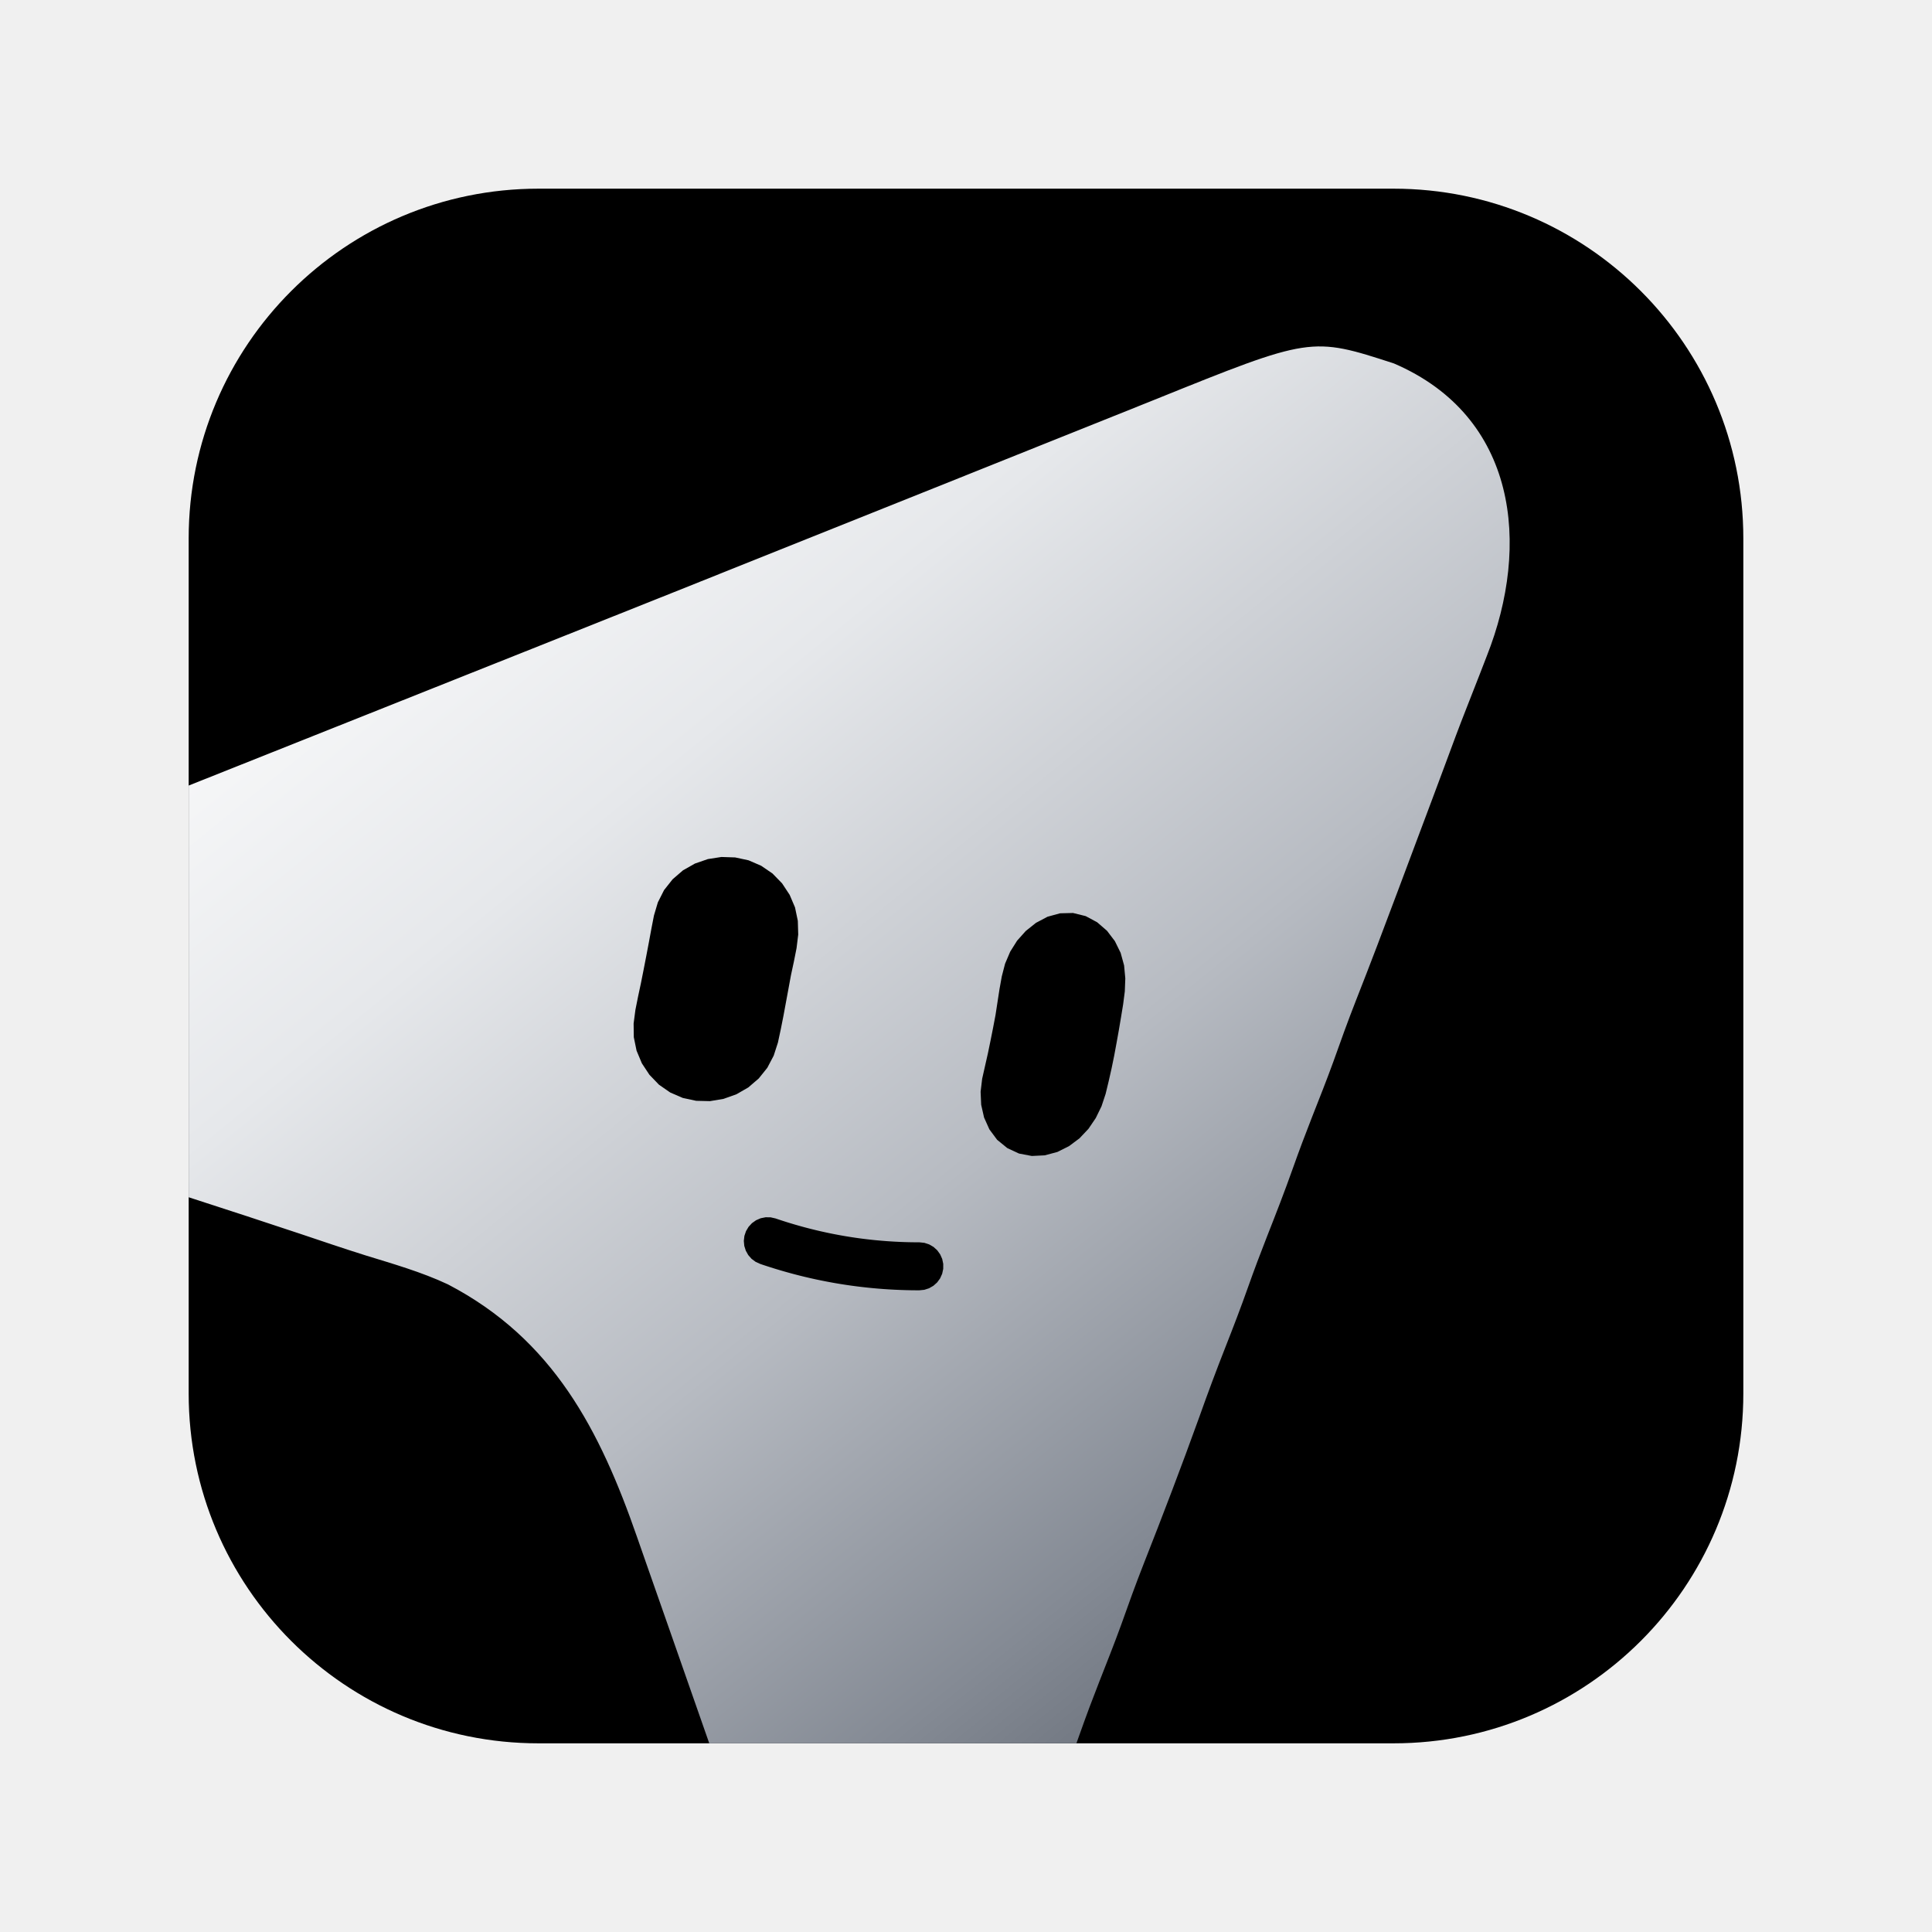
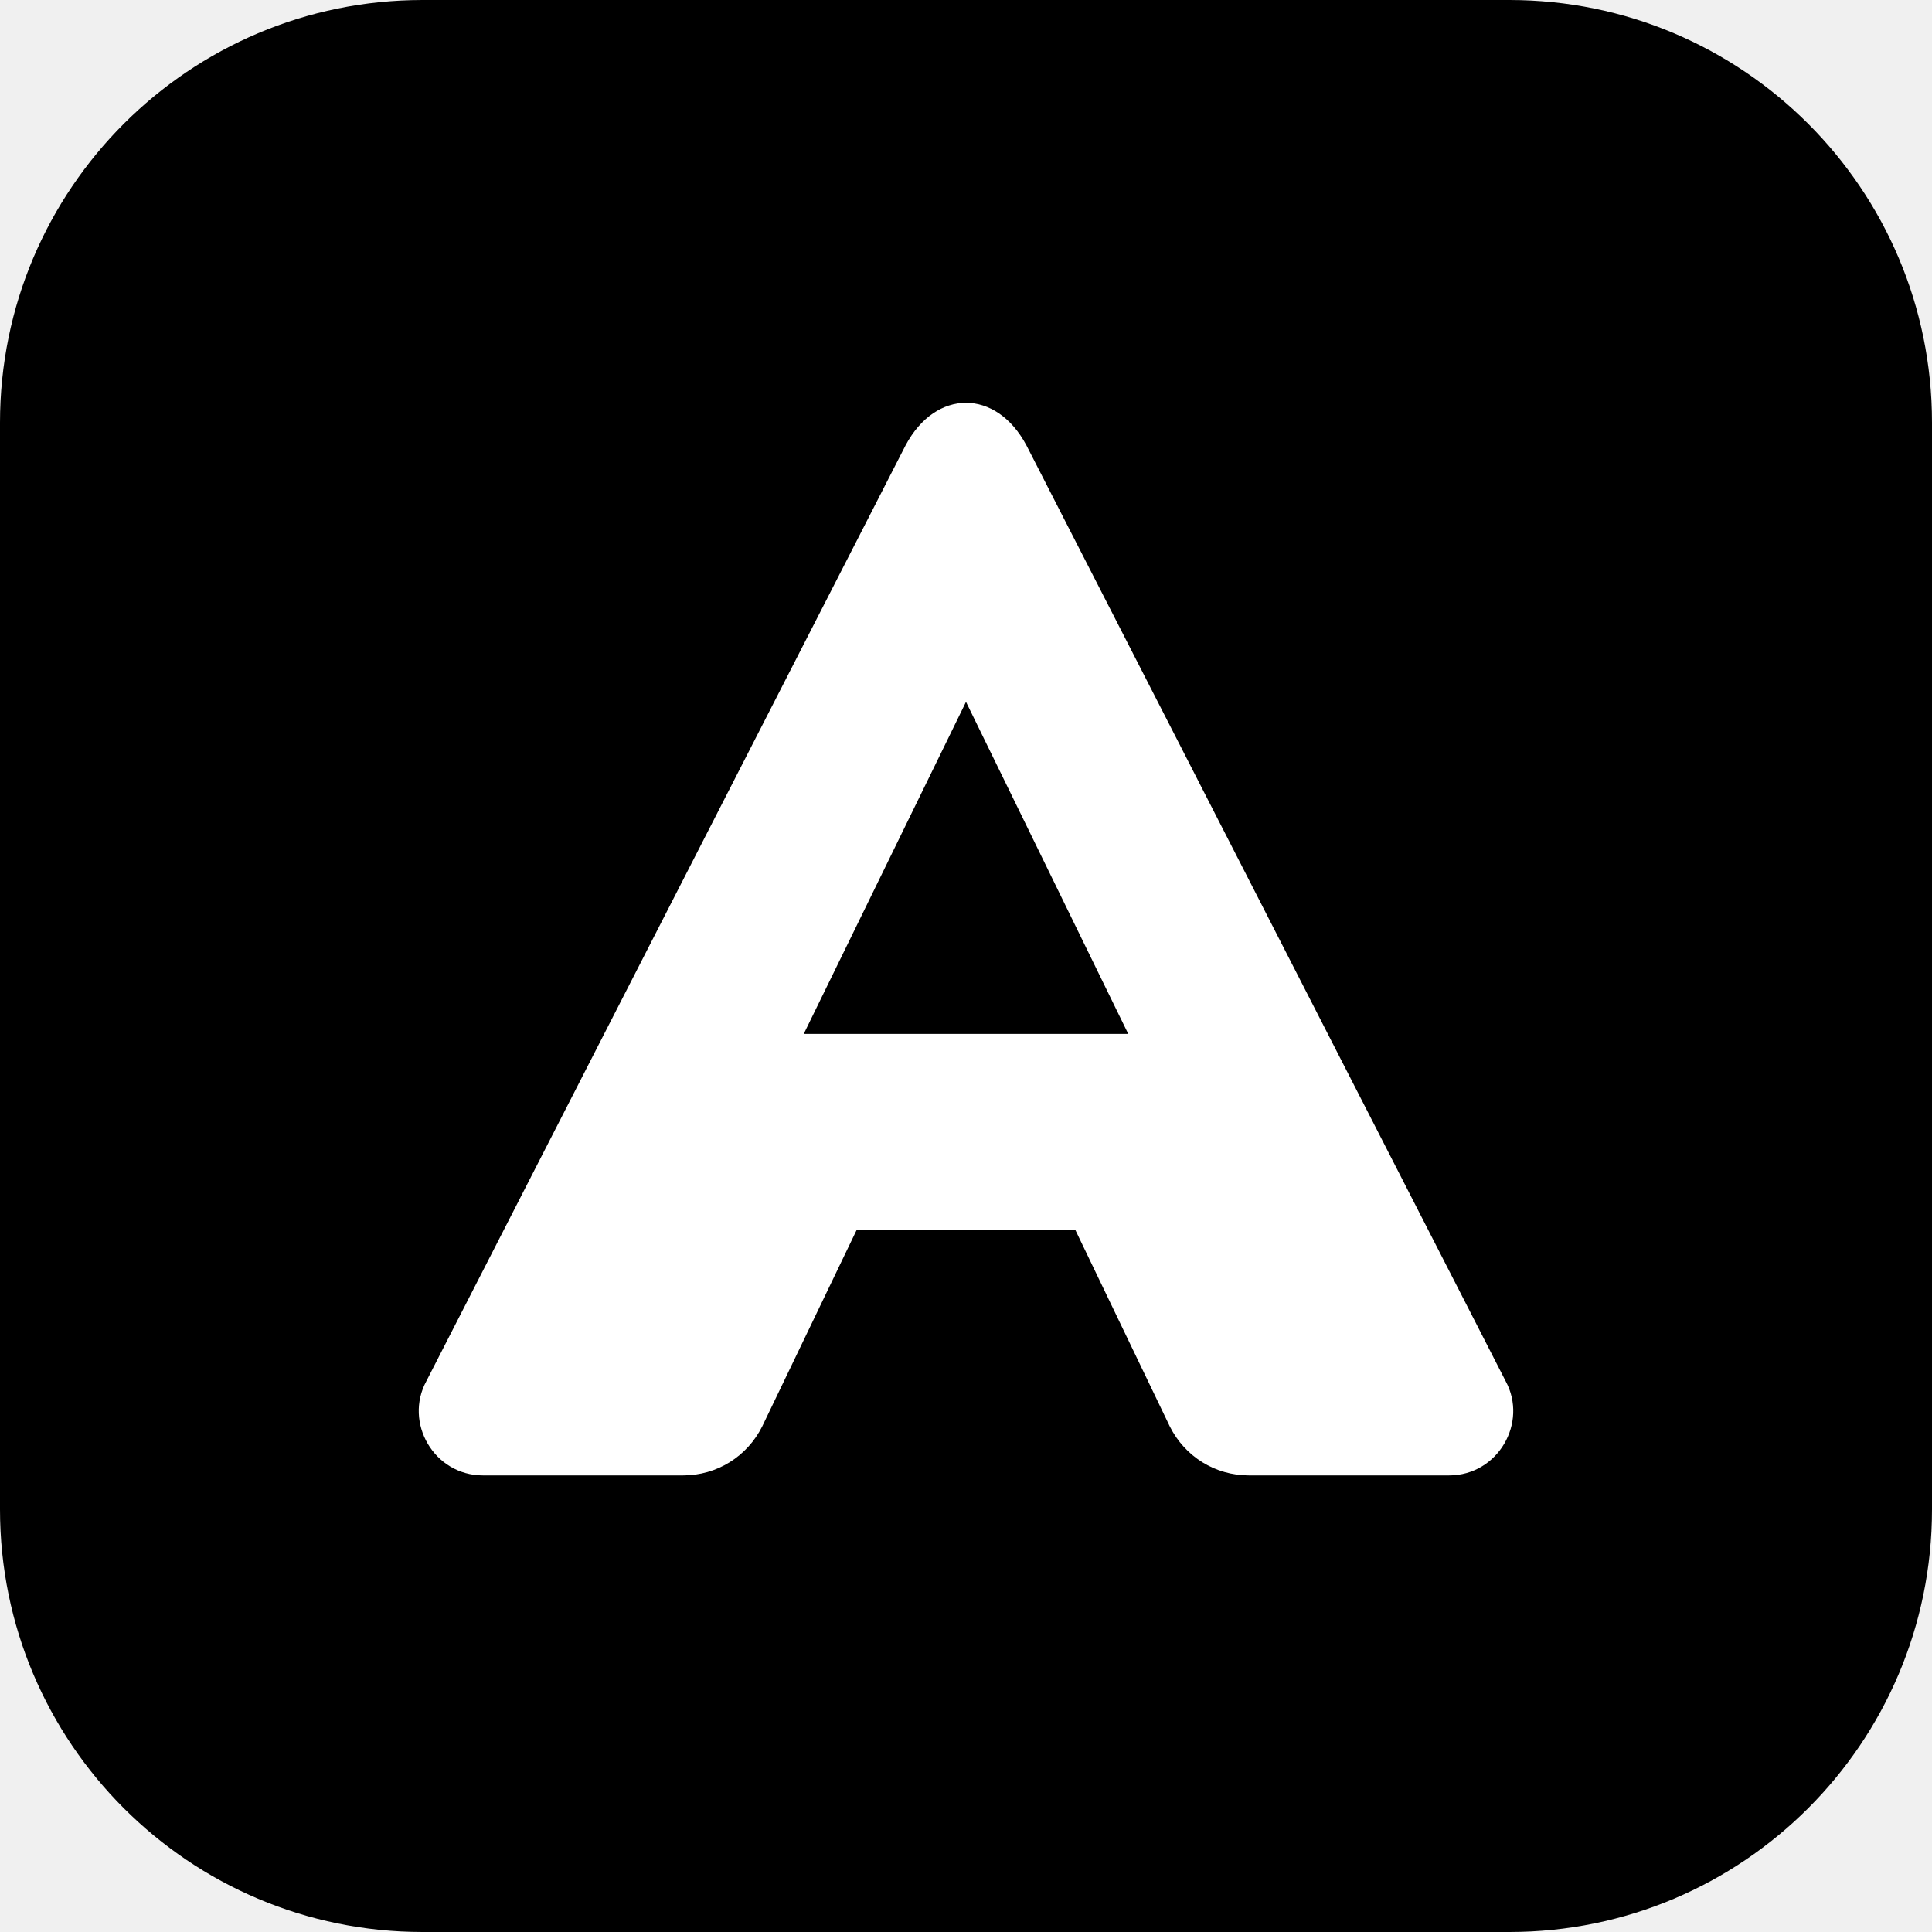
- <svg xmlns="http://www.w3.org/2000/svg" viewBox="0 0 1024 1024" role="img" aria-labelledby="title desc">
+ <svg xmlns="http://www.w3.org/2000/svg" viewBox="0 0 1024 1024" width="1024" height="1024" role="img" aria-label="AutoTask">
  <defs>
-     <clipPath id="tile">
-       <rect width="1024" height="1024" rx="230.4" />
+     <clipPath id="squircle">
+       <rect width="1024" height="1024" rx="224" />
    </clipPath>
-     <linearGradient id="mascot-grey" x1="18%" y1="10%" x2="84%" y2="94%">
-       <stop offset="0" stop-color="#FFFFFF" />
-       <stop offset="0.28" stop-color="#E6E8EB" />
-       <stop offset="0.58" stop-color="#B7BBC2" />
-       <stop offset="0.82" stop-color="#848A94" />
-       <stop offset="1" stop-color="#5B616B" />
-     </linearGradient>
  </defs>
-   <g transform="translate(100 100) scale(0.8046875)">
-     <g clip-path="url(#tile)">
-       <rect width="1024" height="1024" fill="#000000" />
-       <path fill="url(#mascot-grey)" fill-rule="evenodd" d="M 855.02 307.86 C 853.52 311.72 852.03 315.58 850.54 319.44 C 847.65 326.93 844.71 334.40 841.76 341.87 C 836.84 354.31 832.20 366.84 827.57 379.39 C 821.95 394.57 816.25 409.71 810.56 424.86 C 805.83 437.46 801.11 450.05 796.40 462.65 C 787.38 486.76 778.27 510.81 768.83 534.76 C 763.60 548.10 758.73 561.55 753.95 575.06 C 749.45 587.42 744.60 599.64 739.78 611.88 C 735.43 622.96 731.25 634.06 727.28 645.28 C 721.93 660.40 716.12 675.31 710.24 690.23 C 705.89 701.30 701.71 712.41 697.74 723.63 C 693.08 736.80 688.09 749.80 682.97 762.80 C 676.91 778.19 671.13 793.65 665.60 809.25 C 653.91 841.70 641.59 873.92 628.95 906.00 C 623.71 919.35 618.85 932.79 614.07 946.31 C 609.57 958.67 604.72 970.89 599.90 983.13 C 595.55 994.20 591.37 1005.31 587.40 1016.53 C 553.14 1112.62 553.14 1112.62 516.31 1130.67 C 484.93 1144.17 457.26 1148.81 424.19 1137.67 C 400.29 1127.05 375.46 1112.10 364.88 1086.92 C 364.25 1085.10 363.61 1083.28 362.96 1081.41 C 362.22 1079.31 361.48 1077.21 360.72 1075.05 C 359.54 1071.62 359.54 1071.62 358.33 1068.13 C 357.48 1065.70 356.63 1063.28 355.75 1060.79 C 353.91 1055.53 352.07 1050.26 350.24 1045.00 C 347.33 1036.64 344.40 1028.28 341.47 1019.93 C 333.12 996.17 324.81 972.41 316.52 948.64 C 311.44 934.09 306.34 919.55 301.23 905.02 C 299.29 899.50 297.37 893.99 295.45 888.47 C 270.91 817.76 240.19 757.92 170.76 721.70 C 153.30 713.50 134.62 708.21 116.24 702.53 C 101.98 698.05 87.84 693.23 73.67 688.47 C 50.38 680.71 27.06 673.07 3.70 665.52 C -1.79 663.74 -7.29 661.95 -12.78 660.17 C -23.39 656.72 -34.01 653.33 -44.64 649.96 C -82.46 637.86 -119.55 625.93 -140.31 589.31 C -154.81 554.43 -162.14 524.71 -148.01 488.11 C -134.11 458.09 -112.06 437.84 -81.52 425.66 C -78.53 424.47 -75.54 423.27 -72.47 422.04 C -69.20 420.74 -65.93 419.44 -62.56 418.10 C -59.04 416.70 -55.53 415.30 -52.02 413.89 C -42.38 410.04 -32.74 406.21 -23.10 402.37 C -12.74 398.25 -2.38 394.11 7.98 389.97 C 32.87 380.04 57.78 370.12 82.69 360.20 C 94.40 355.54 106.10 350.87 117.81 346.21 C 121.30 344.82 121.30 344.82 124.87 343.40 C 129.59 341.52 134.31 339.63 139.04 337.75 C 150.99 332.99 162.93 328.23 174.88 323.47 C 177.26 322.52 179.65 321.57 182.10 320.59 C 196.72 314.77 211.34 308.95 225.96 303.13 C 287.71 278.54 349.42 253.88 411.11 229.15 C 439.23 217.88 467.36 206.64 495.49 195.39 C 518.02 186.39 540.53 177.37 563.04 168.32 C 578.42 162.13 593.81 155.98 609.20 149.84 C 618.02 146.33 626.84 142.80 635.64 139.24 C 739.26 97.41 739.26 97.41 793.85 115.12 C 875.04 150.01 884.06 234.58 855.02 307.86 Z M 350.90 440.19 L 359.96 440.49 L 368.77 442.38 L 377.08 445.97 L 384.54 451.07 L 390.86 457.56 L 395.84 465.11 L 399.38 473.41 L 401.23 482.26 L 401.49 491.28 L 400.39 500.26 L 398.62 509.16 L 396.72 518.01 L 395.08 526.90 L 393.43 535.80 L 391.79 544.69 L 390.02 553.59 L 388.12 562.44 L 385.34 571.04 L 381.13 579.05 L 375.48 586.09 L 368.61 591.99 L 360.77 596.50 L 352.25 599.53 L 343.36 601.01 L 334.29 600.80 L 325.44 598.90 L 317.18 595.32 L 309.76 590.18 L 303.48 583.64 L 298.50 576.10 L 295.01 567.75 L 293.19 558.90 L 293.07 549.88 L 294.25 540.90 L 296.02 532.05 L 297.91 523.19 L 299.68 514.30 L 301.41 505.40 L 303.10 496.51 L 304.74 487.62 L 306.47 478.72 L 309.04 470.08 L 313.13 461.99 L 318.74 454.90 L 325.57 449.00 L 333.45 444.53 L 341.97 441.58 Z M 582.49 477.08 L 590.84 479.14 L 598.39 483.19 L 604.88 488.80 L 610.06 495.62 L 613.86 503.34 L 616.13 511.60 L 616.93 520.16 L 616.60 528.76 L 615.50 537.27 L 614.11 545.75 L 612.68 554.22 L 611.16 562.69 L 609.60 571.12 L 607.87 579.55 L 605.97 587.94 L 603.95 596.29 L 601.25 604.42 L 597.46 612.18 L 592.65 619.26 L 586.75 625.50 L 579.88 630.64 L 572.21 634.48 L 563.90 636.71 L 555.35 637.13 L 546.92 635.53 L 539.16 631.91 L 532.50 626.47 L 527.40 619.60 L 523.90 611.80 L 522.00 603.41 L 521.62 594.85 L 522.64 586.30 L 524.53 577.91 L 526.43 569.52 L 528.16 561.13 L 529.84 552.70 L 531.45 544.23 L 532.75 535.75 L 534.06 527.24 L 535.58 518.81 L 537.73 510.50 L 541.10 502.58 L 545.65 495.33 L 551.38 488.92 L 558.09 483.57 L 565.67 479.56 L 573.94 477.29 Z M 376.40 708.21 L 378.08 708.79 L 379.81 709.36 L 381.54 709.92 L 383.28 710.48 L 385.01 711.02 L 386.75 711.56 L 388.49 712.08 L 390.23 712.60 L 391.97 713.10 L 393.72 713.60 L 395.46 714.08 L 397.21 714.56 L 398.96 715.03 L 400.71 715.48 L 402.47 715.93 L 404.22 716.36 L 405.98 716.79 L 407.74 717.20 L 409.50 717.61 L 411.26 718.00 L 413.02 718.39 L 414.79 718.76 L 416.56 719.13 L 418.33 719.48 L 420.10 719.83 L 421.87 720.16 L 423.65 720.49 L 425.42 720.81 L 427.20 721.11 L 428.98 721.41 L 430.76 721.69 L 432.54 721.97 L 434.33 722.23 L 436.11 722.49 L 437.90 722.73 L 439.69 722.97 L 441.48 723.19 L 443.28 723.41 L 445.07 723.61 L 446.87 723.81 L 448.66 723.99 L 450.46 724.17 L 452.26 724.33 L 454.07 724.49 L 455.87 724.63 L 457.68 724.77 L 459.48 724.89 L 461.29 725.01 L 463.10 725.11 L 464.91 725.21 L 466.73 725.29 L 468.54 725.37 L 470.36 725.43 L 472.17 725.49 L 473.99 725.53 L 475.81 725.57 L 477.63 725.59 L 479.46 725.61 L 481.24 725.61 L 481.24 725.61 L 484.53 725.28 L 487.67 724.27 L 490.54 722.62 L 493.00 720.42 L 494.95 717.75 L 496.30 714.73 L 497.00 711.50 L 497.01 708.20 L 496.33 704.96 L 494.99 701.94 L 493.06 699.26 L 490.61 697.04 L 487.75 695.38 L 484.61 694.35 L 481.33 694.00 L 481.33 694.00 L 479.63 694.00 L 477.98 693.98 L 476.33 693.96 L 474.69 693.93 L 473.04 693.89 L 471.40 693.84 L 469.76 693.78 L 468.12 693.71 L 466.48 693.63 L 464.84 693.55 L 463.21 693.45 L 461.58 693.35 L 459.95 693.24 L 458.32 693.11 L 456.69 692.98 L 455.06 692.84 L 453.44 692.69 L 451.82 692.54 L 450.19 692.37 L 448.57 692.19 L 446.96 692.01 L 445.34 691.81 L 443.72 691.61 L 442.11 691.40 L 440.50 691.18 L 438.89 690.95 L 437.28 690.71 L 435.67 690.46 L 434.07 690.20 L 432.46 689.94 L 430.86 689.66 L 429.26 689.38 L 427.66 689.08 L 426.06 688.78 L 424.47 688.47 L 422.87 688.15 L 421.28 687.82 L 419.68 687.48 L 418.09 687.13 L 416.50 686.78 L 414.92 686.41 L 413.33 686.04 L 411.75 685.65 L 410.16 685.26 L 408.58 684.86 L 407.00 684.45 L 405.42 684.03 L 403.84 683.60 L 402.26 683.16 L 400.69 682.71 L 399.11 682.26 L 397.54 681.79 L 395.97 681.32 L 394.40 680.84 L 392.83 680.34 L 391.26 679.84 L 389.70 679.33 L 388.13 678.81 L 386.53 678.27 L 386.53 678.27 L 383.31 677.54 L 380.00 677.50 L 376.76 678.15 L 373.73 679.46 L 371.03 681.37 L 368.79 683.80 L 367.10 686.64 L 366.04 689.77 L 365.66 693.05 L 365.96 696.34 L 366.95 699.49 L 368.56 702.38 L 370.74 704.86 L 373.39 706.83 L 376.40 708.21 Z" />
-     </g>
+   <g clip-path="url(#squircle)">
+     <rect width="1024" height="1024" fill="#000000" />
+     <path fill="#FFFFFF" fill-rule="evenodd" d="M 480 236              C 496 206, 528 206, 544 236              L 798 732              C 810 754, 794 782, 768 782              L 662 782              C 644 782, 628 772, 620 756              L 570 652              L 454 652              L 404 756              C 396 772, 380 782, 362 782              L 256 782              C 230 782, 214 754, 226 732              Z              M 512 372              L 598 548              L 426 548              Z" />
  </g>
</svg>
